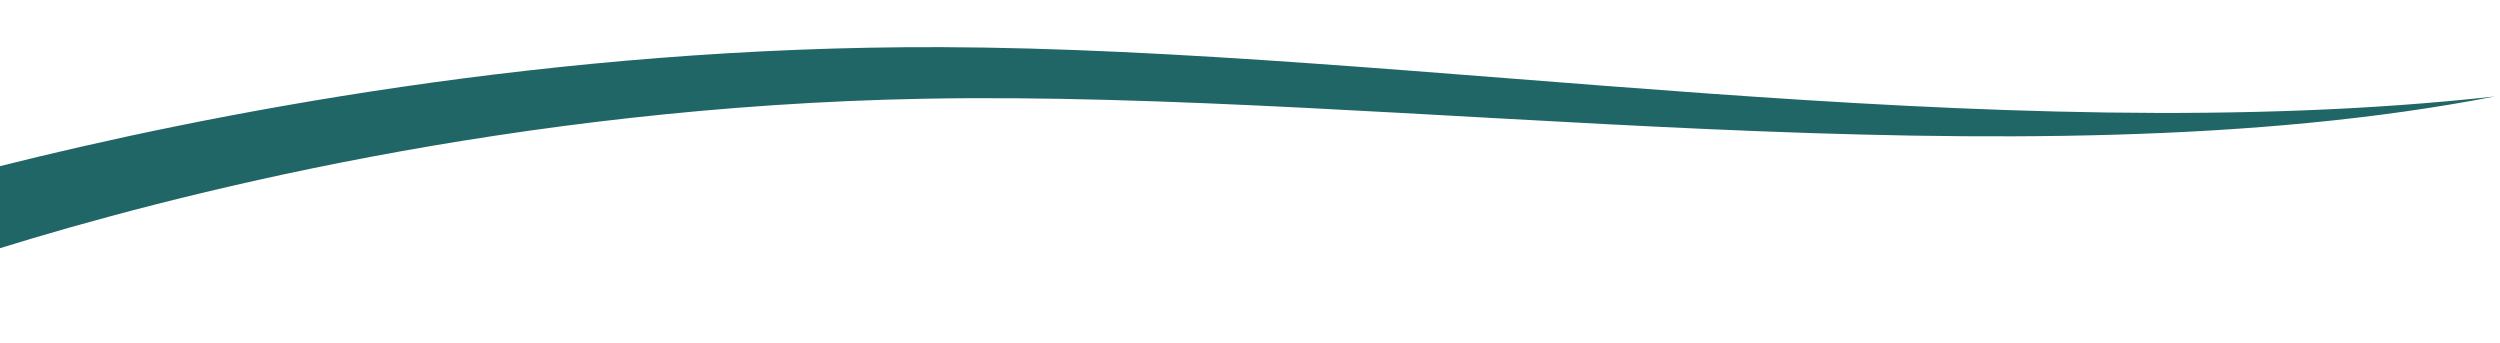
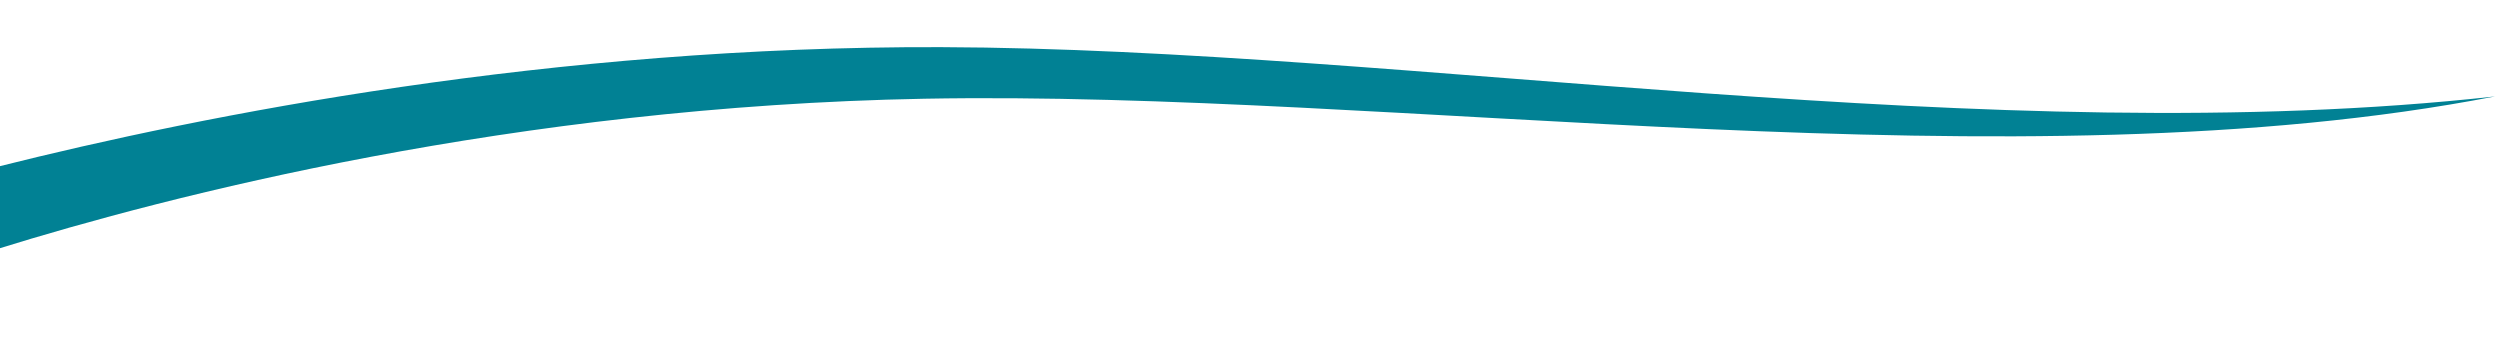
<svg xmlns="http://www.w3.org/2000/svg" width="1302.071" height="178.405" viewBox="0 0 1302.071 178.405" version="1.1" id="svg767">
  <defs id="defs754">
    <clipPath id="clip-path">
      <rect id="Retângulo_2920" data-name="Retângulo 2920" width="1289.827" height="289" x="0" y="0" style="fill:none" />
    </clipPath>
  </defs>
  <g id="Grupo_3667" data-name="Grupo 3667" transform="translate(6.863,-3609.097)">
    <g id="Grupo_3444" data-name="Grupo 3444" transform="translate(-13.62286,3609.097)">
      <g id="Camada_2-2" data-name="Camada 2" transform="matrix(1.022614,0,0,1,5.23101,24.545)" style="stroke-width:0.989">
        <g id="OBJECTS-2" data-name="OBJECTS" style="stroke-width:0.989">
-           <path id="Caminho_271" data-name="Caminho 271" d="m 480.772,0 c 238.667,0.817 535.409,54.748 791.5,25.666 C 1028.436,74.032 713.326,22.259 472.16,26.866 263.422,30.853 87.7,77.291 0,105.172 V 62.354 C 105.834,35.135 282.816,-0.631 480.772,0 Z" transform="translate(0,0.01)" style="fill:#206666;fill-rule:evenodd;stroke-width:0.989" />
+           <path id="Caminho_271" data-name="Caminho 271" d="m 480.772,0 c 238.667,0.817 535.409,54.748 791.5,25.666 C 1028.436,74.032 713.326,22.259 472.16,26.866 263.422,30.853 87.7,77.291 0,105.172 V 62.354 C 105.834,35.135 282.816,-0.631 480.772,0 Z" transform="translate(0,0.01)" style="fill:#018194;fill-rule:evenodd;stroke-width:0.989" />
        </g>
      </g>
    </g>
  </g>
  <path style="fill:none" d="M 0,0 H 1302.071 V 178.405 H 0.946 V 0 Z" id="path773" />
</svg>
